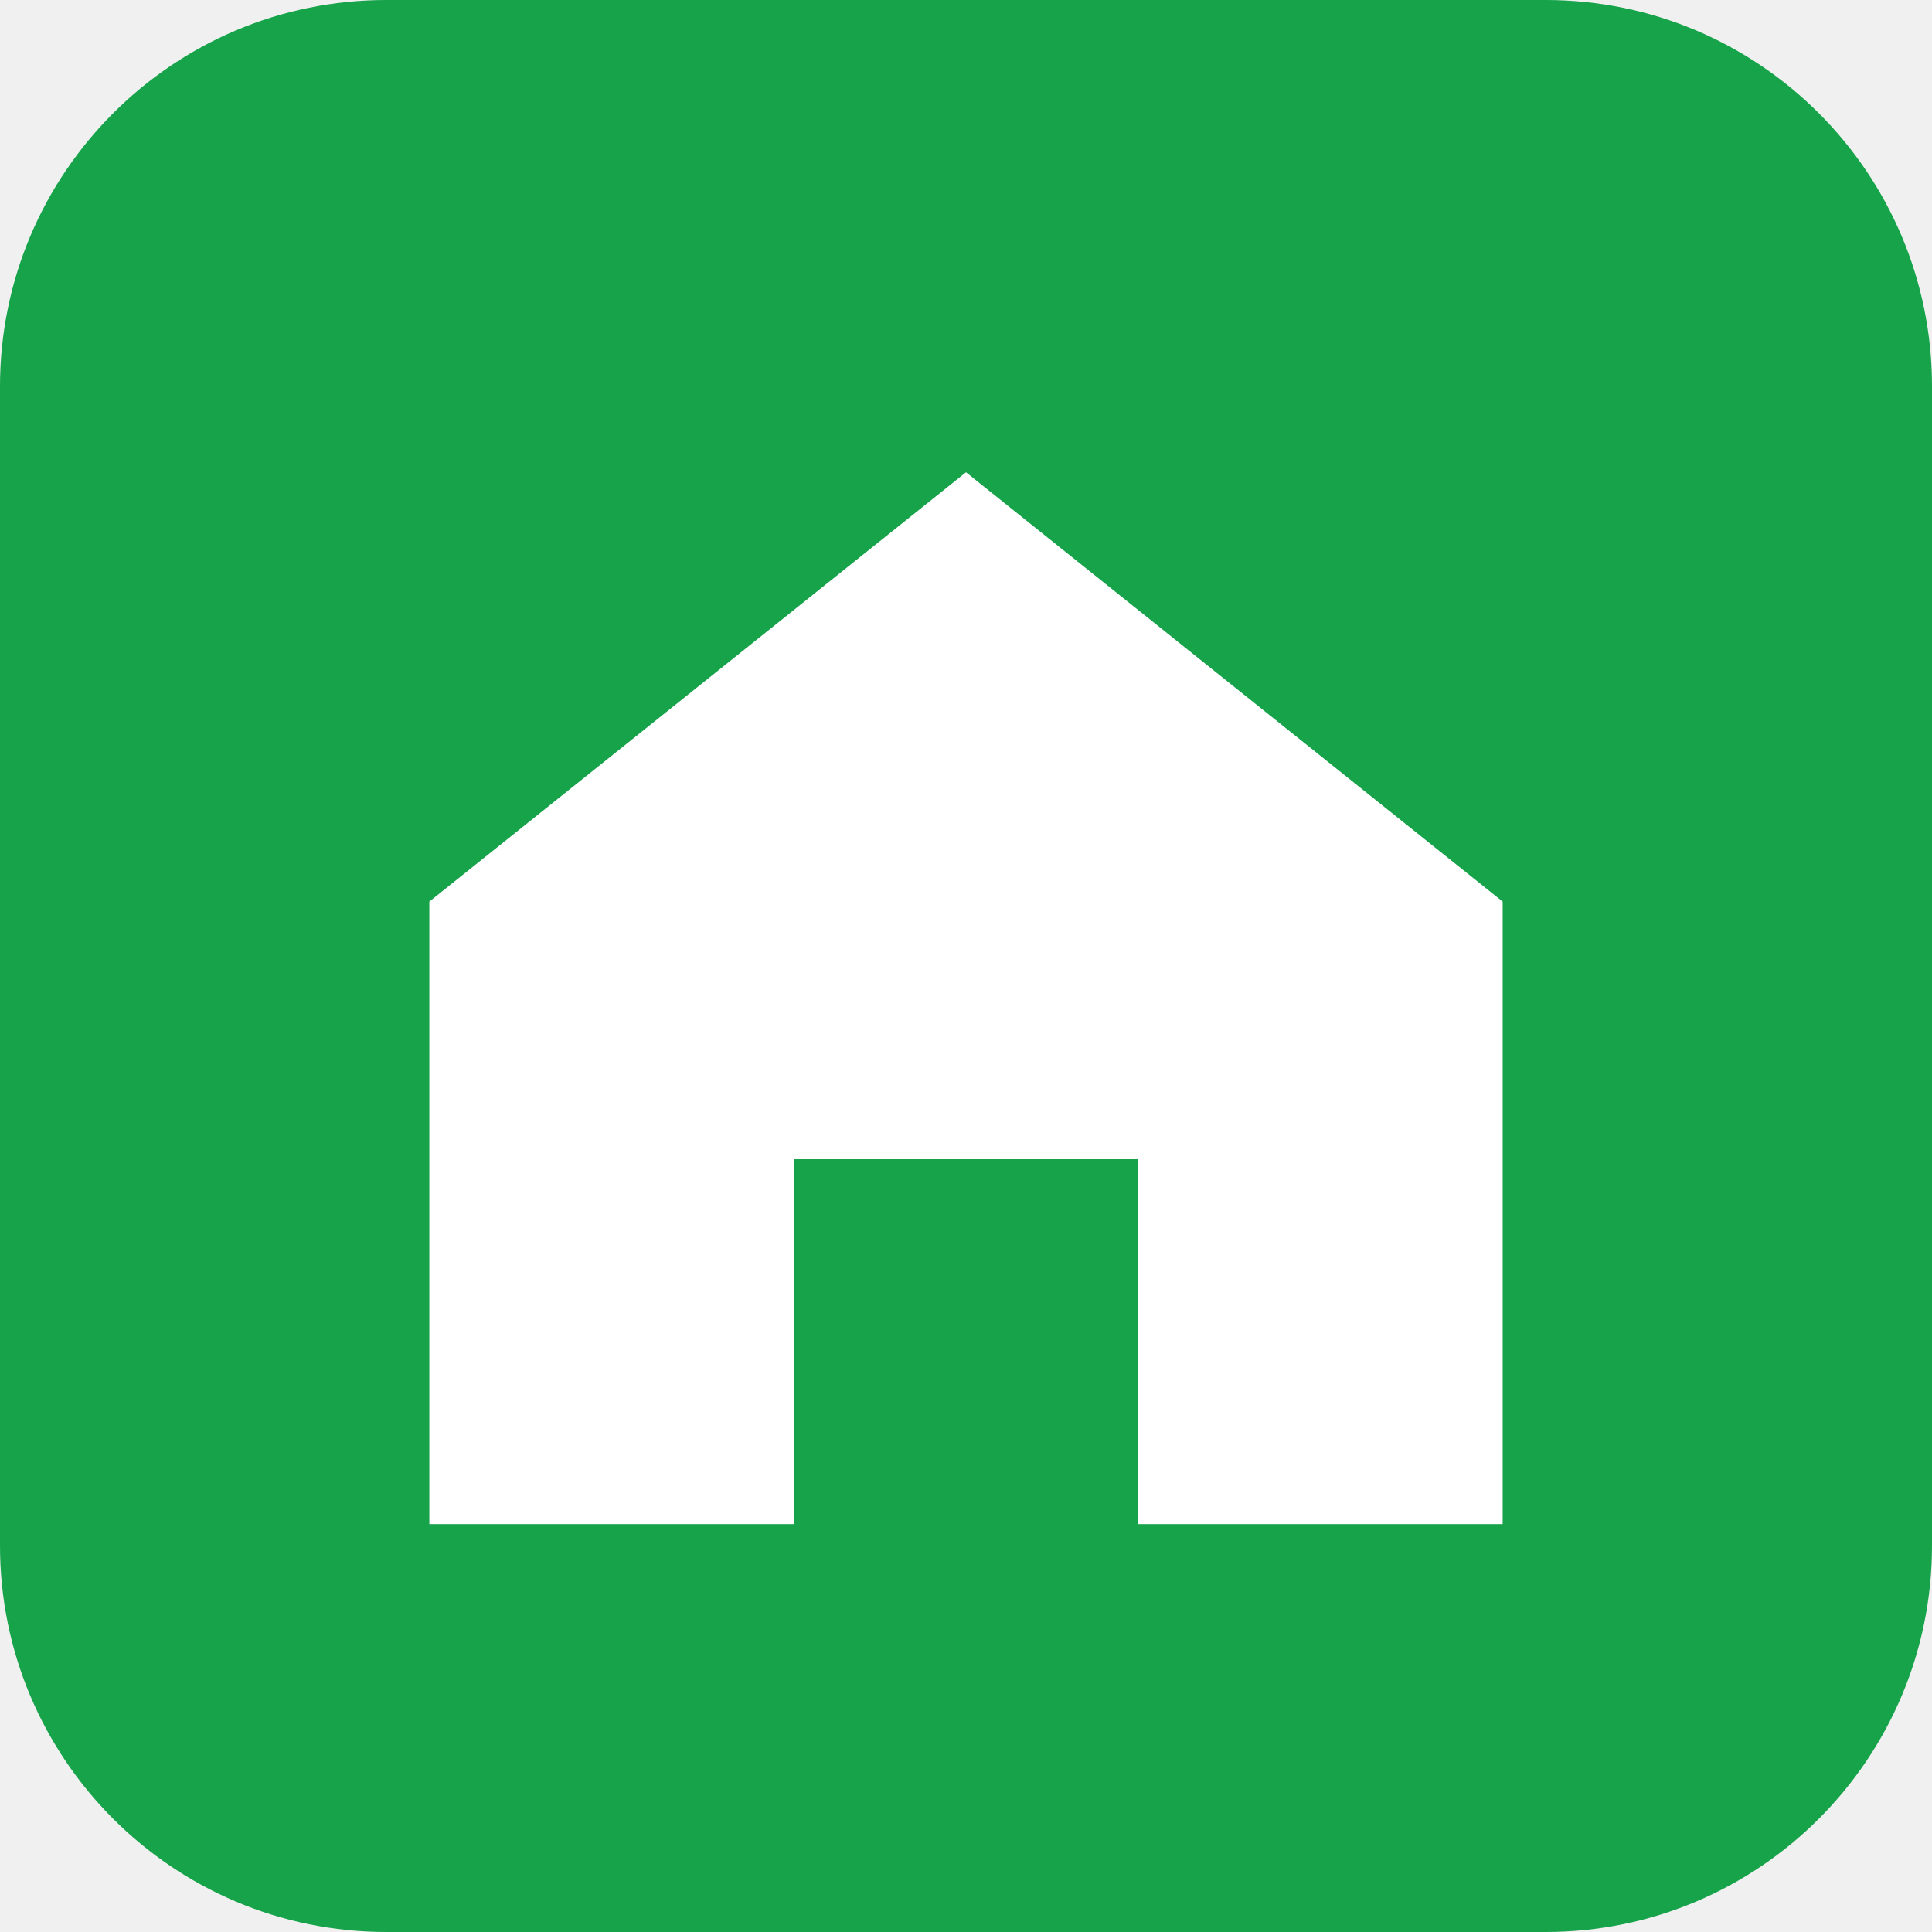
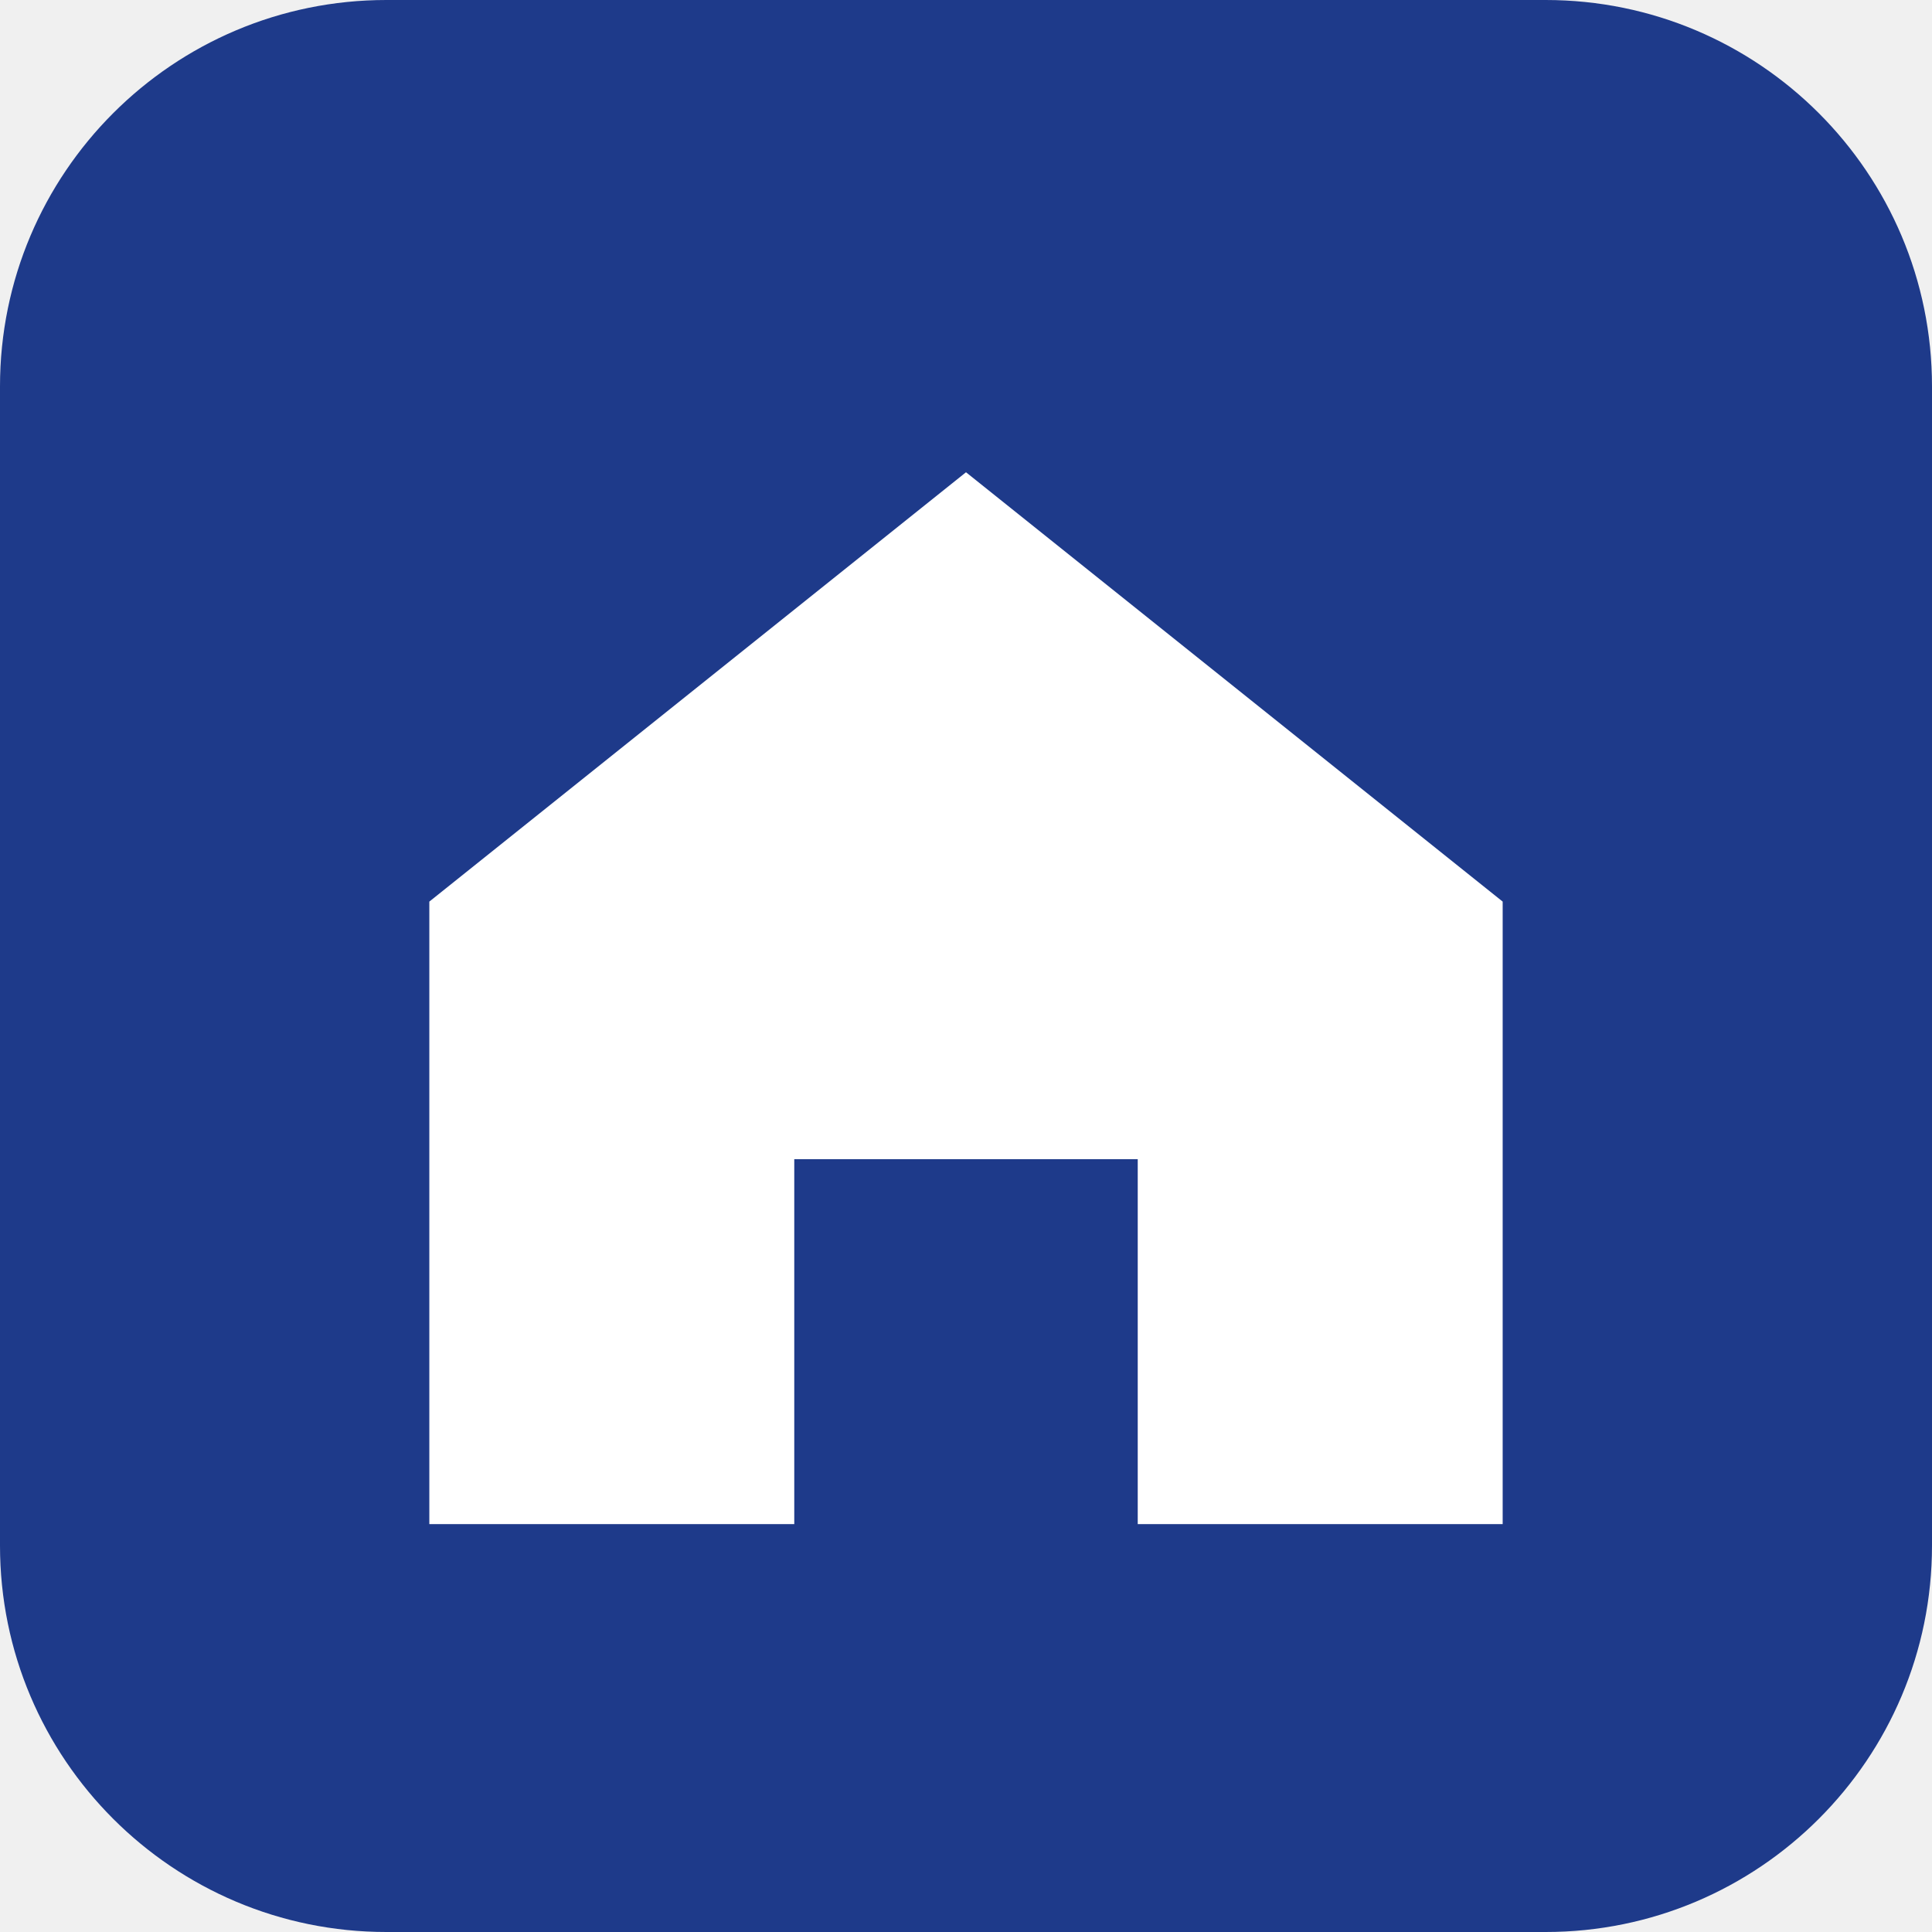
<svg xmlns="http://www.w3.org/2000/svg" viewBox="0 0 180 180">
-   <rect width="180" height="180" rx="36" fill="#16a34a" />
+   <rect width="180" height="180" rx="36" fill="#1e3a8a" />
  <path d="M40 84 L90 44 L140 84 L140 142 L106 142 L106 108 L74 108 L74 142 L40 142 Z" fill="#fff" />
-   <rect x="84" y="120" width="12" height="22" fill="#16a34a" />
+   <rect x="84" y="120" width="12" height="22" fill="#1e3a8a" />
</svg>
